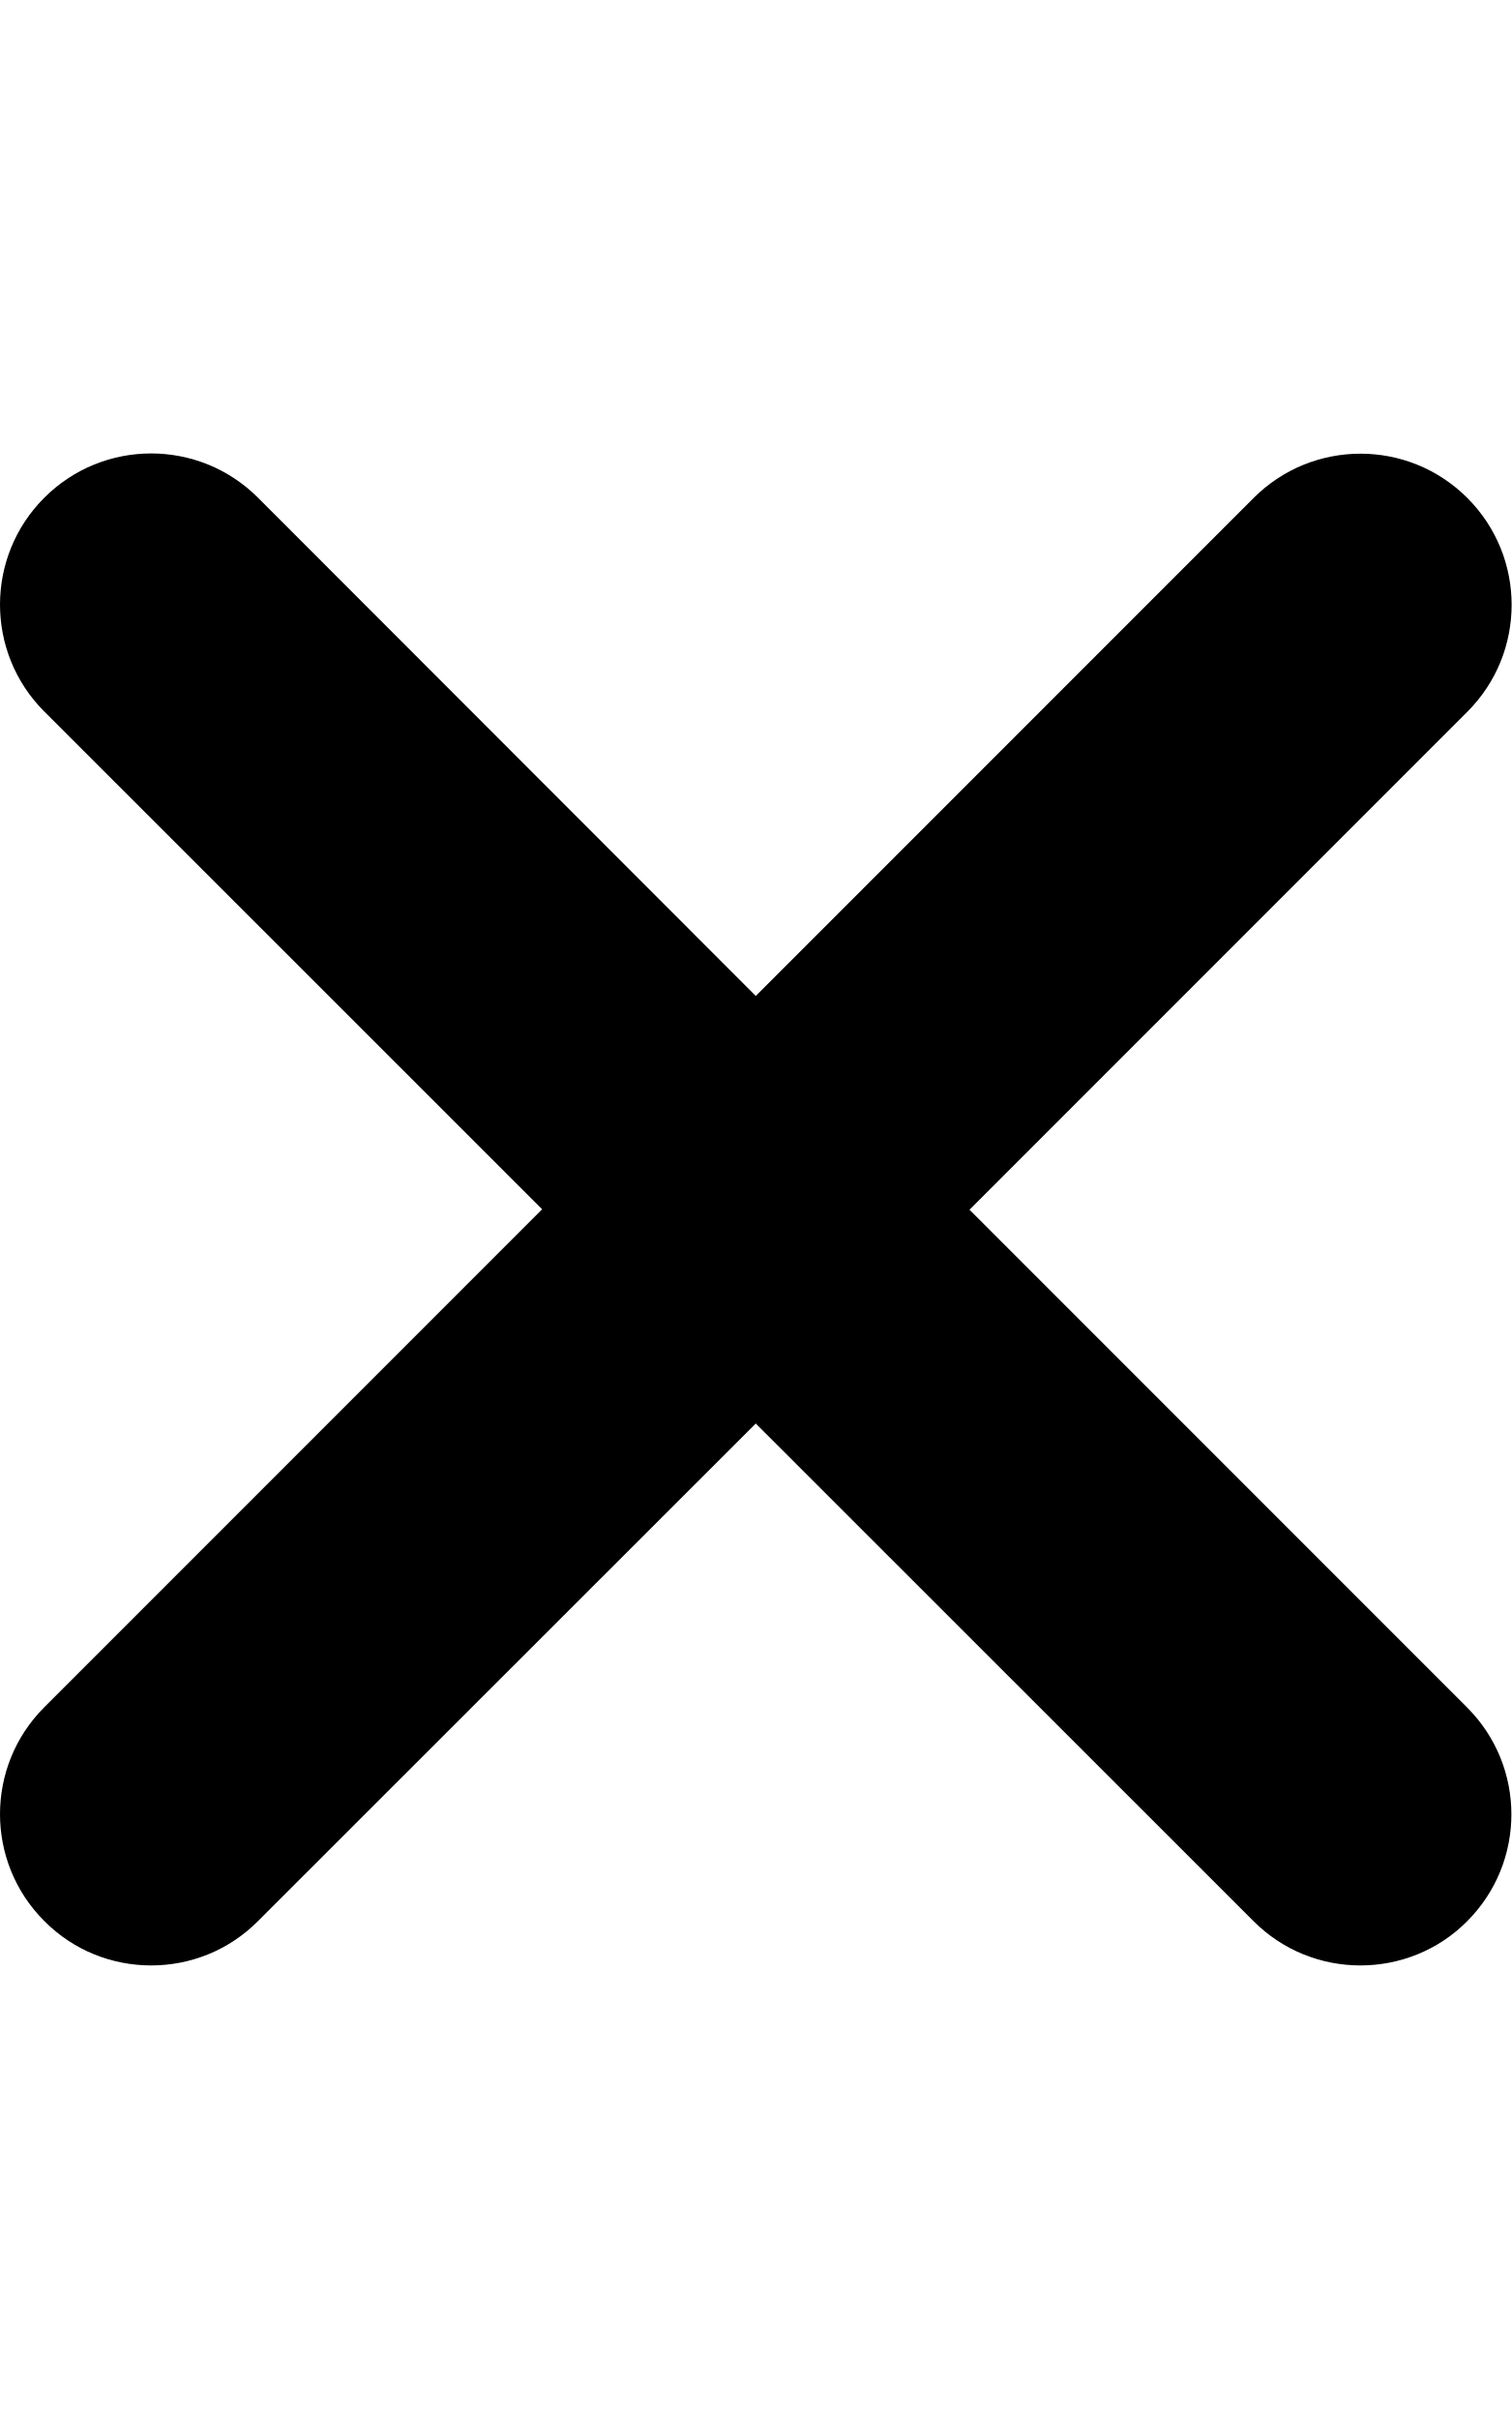
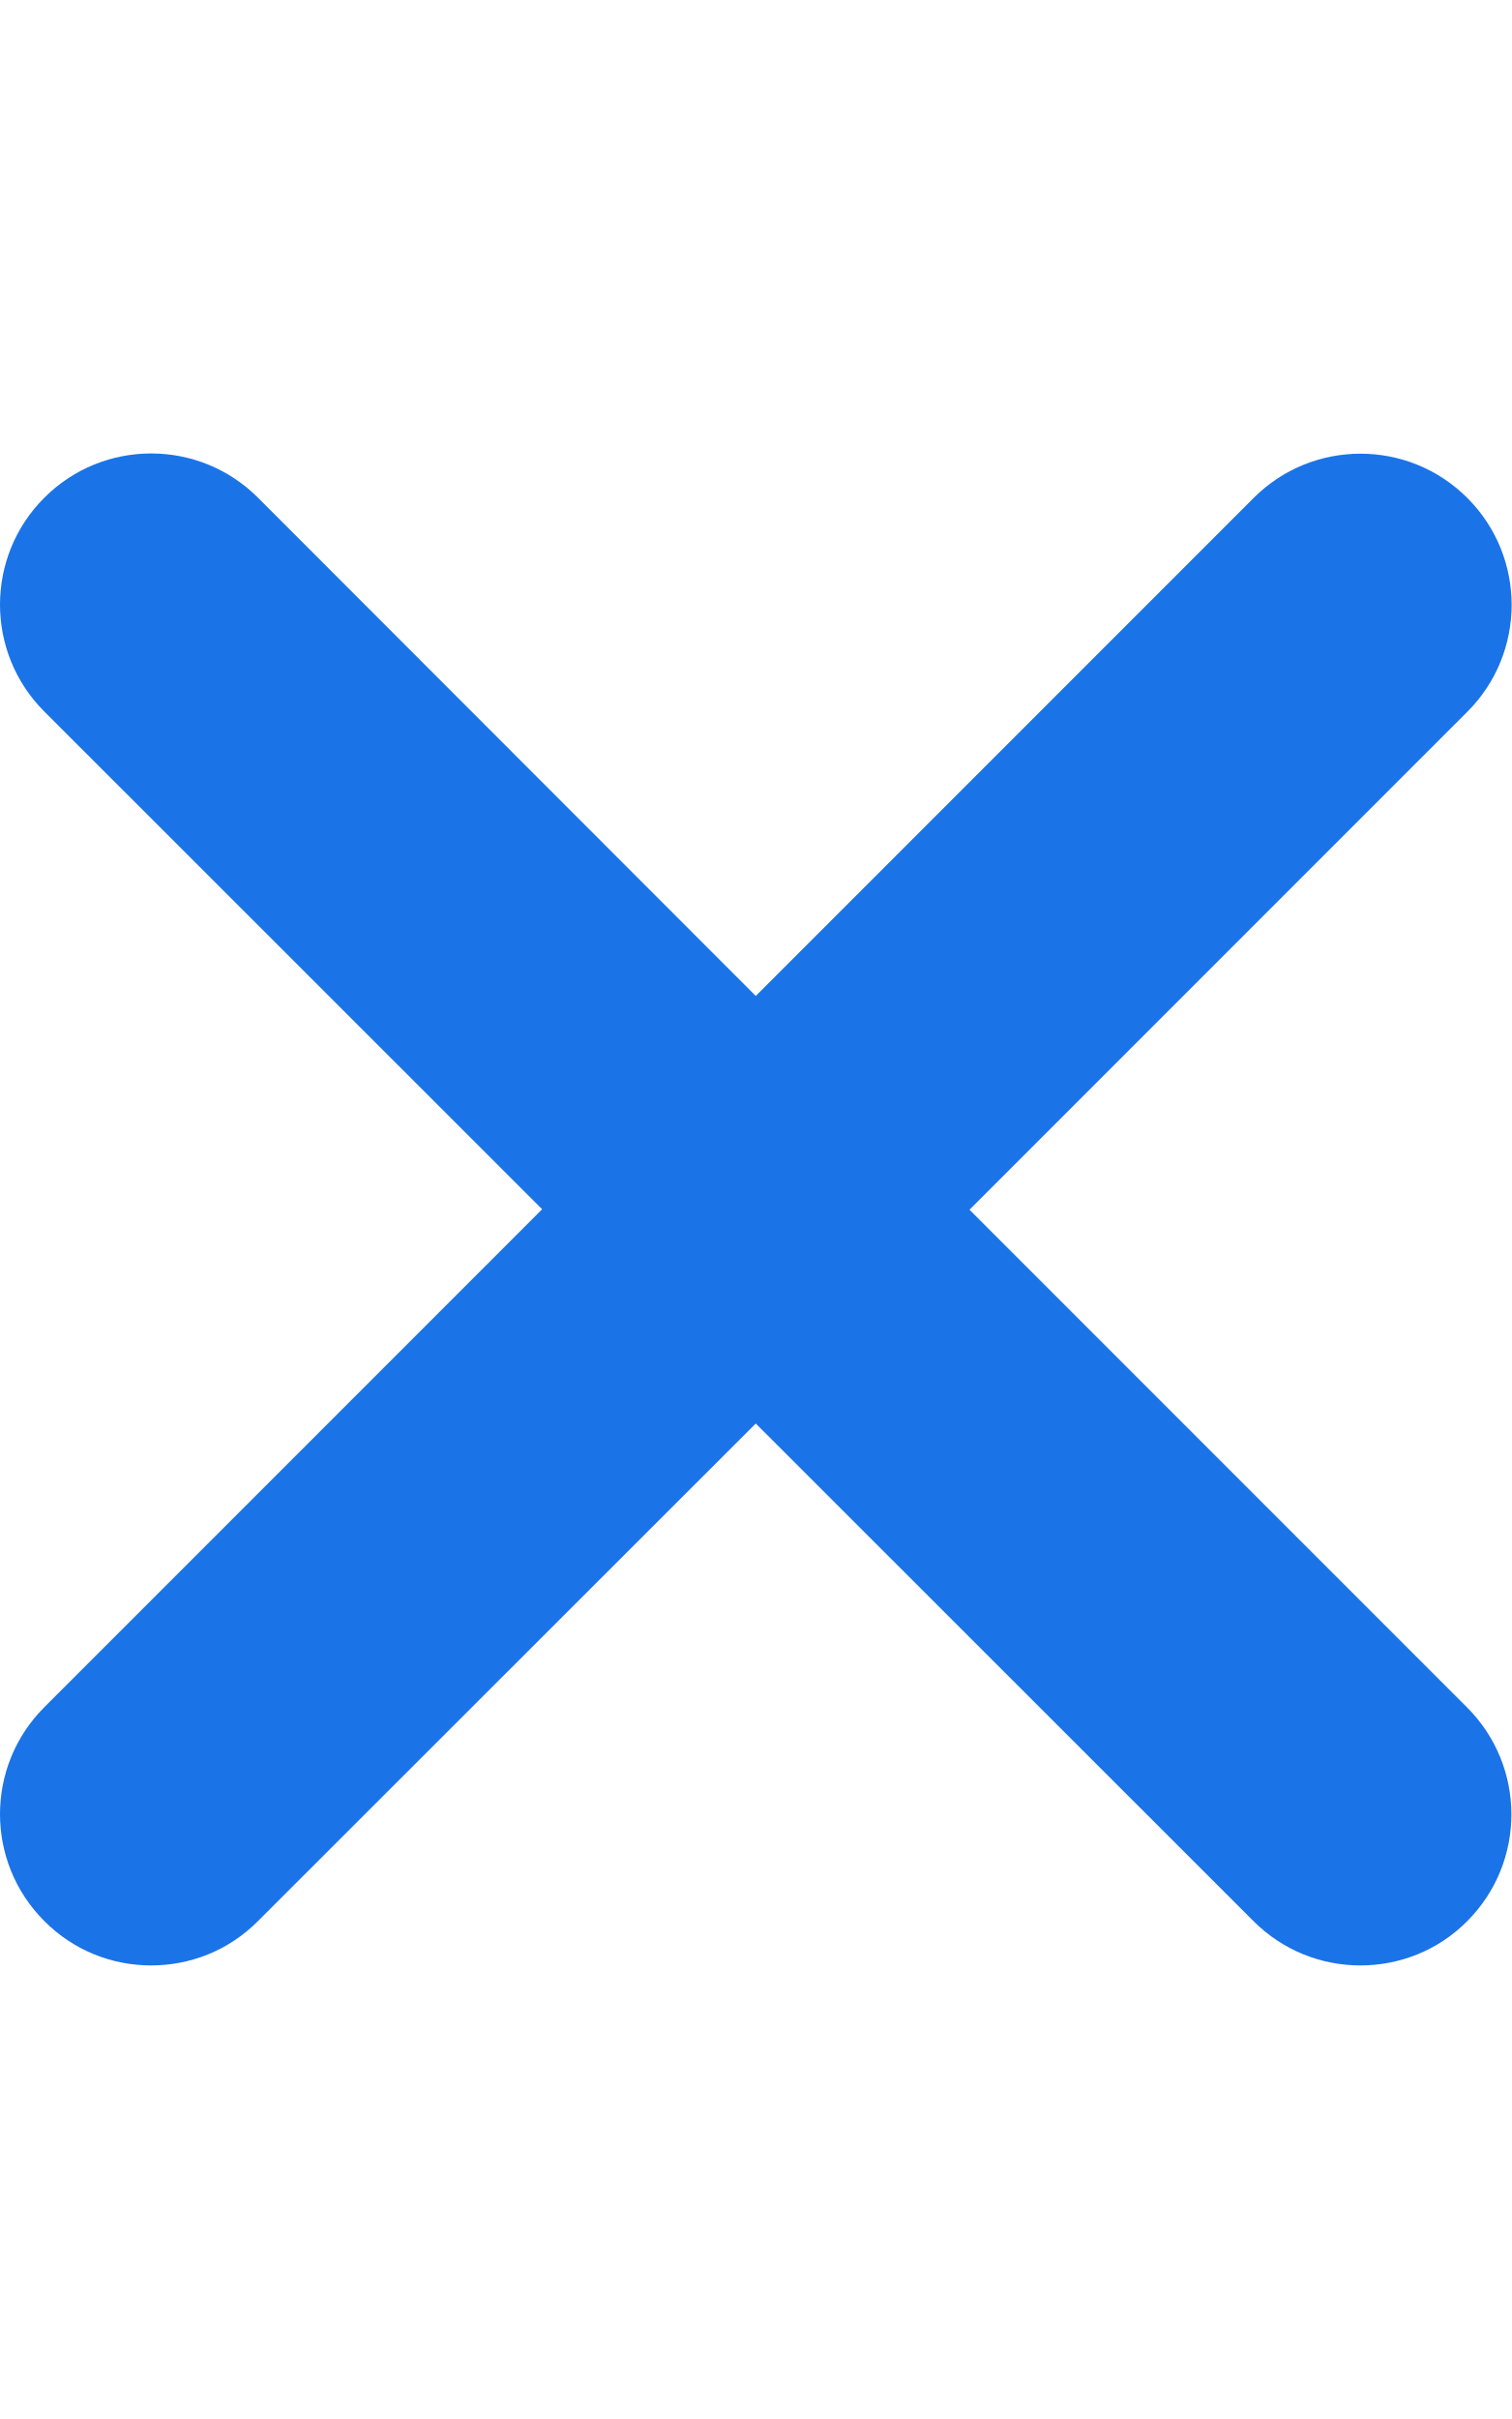
- <svg xmlns="http://www.w3.org/2000/svg" viewBox="0 0 320 512">
+ <svg xmlns="http://www.w3.org/2000/svg" fill="#1B73E8" viewBox="0 0 320 512">
  <path d="M310.6 361.4c12.5 12.5 12.5 32.75 0 45.25C304.4 412.9 296.2 416 288 416s-16.38-3.125-22.62-9.375L160 301.3L54.63 406.6C48.38 412.9 40.19 416 32 416S15.63 412.9 9.375 406.6c-12.5-12.5-12.5-32.75 0-45.25l105.4-105.4L9.375 150.6c-12.5-12.5-12.5-32.75 0-45.25s32.75-12.5 45.25 0L160 210.8l105.4-105.4c12.5-12.5 32.75-12.5 45.25 0s12.5 32.75 0 45.25l-105.4 105.4L310.6 361.4z" />
</svg>
